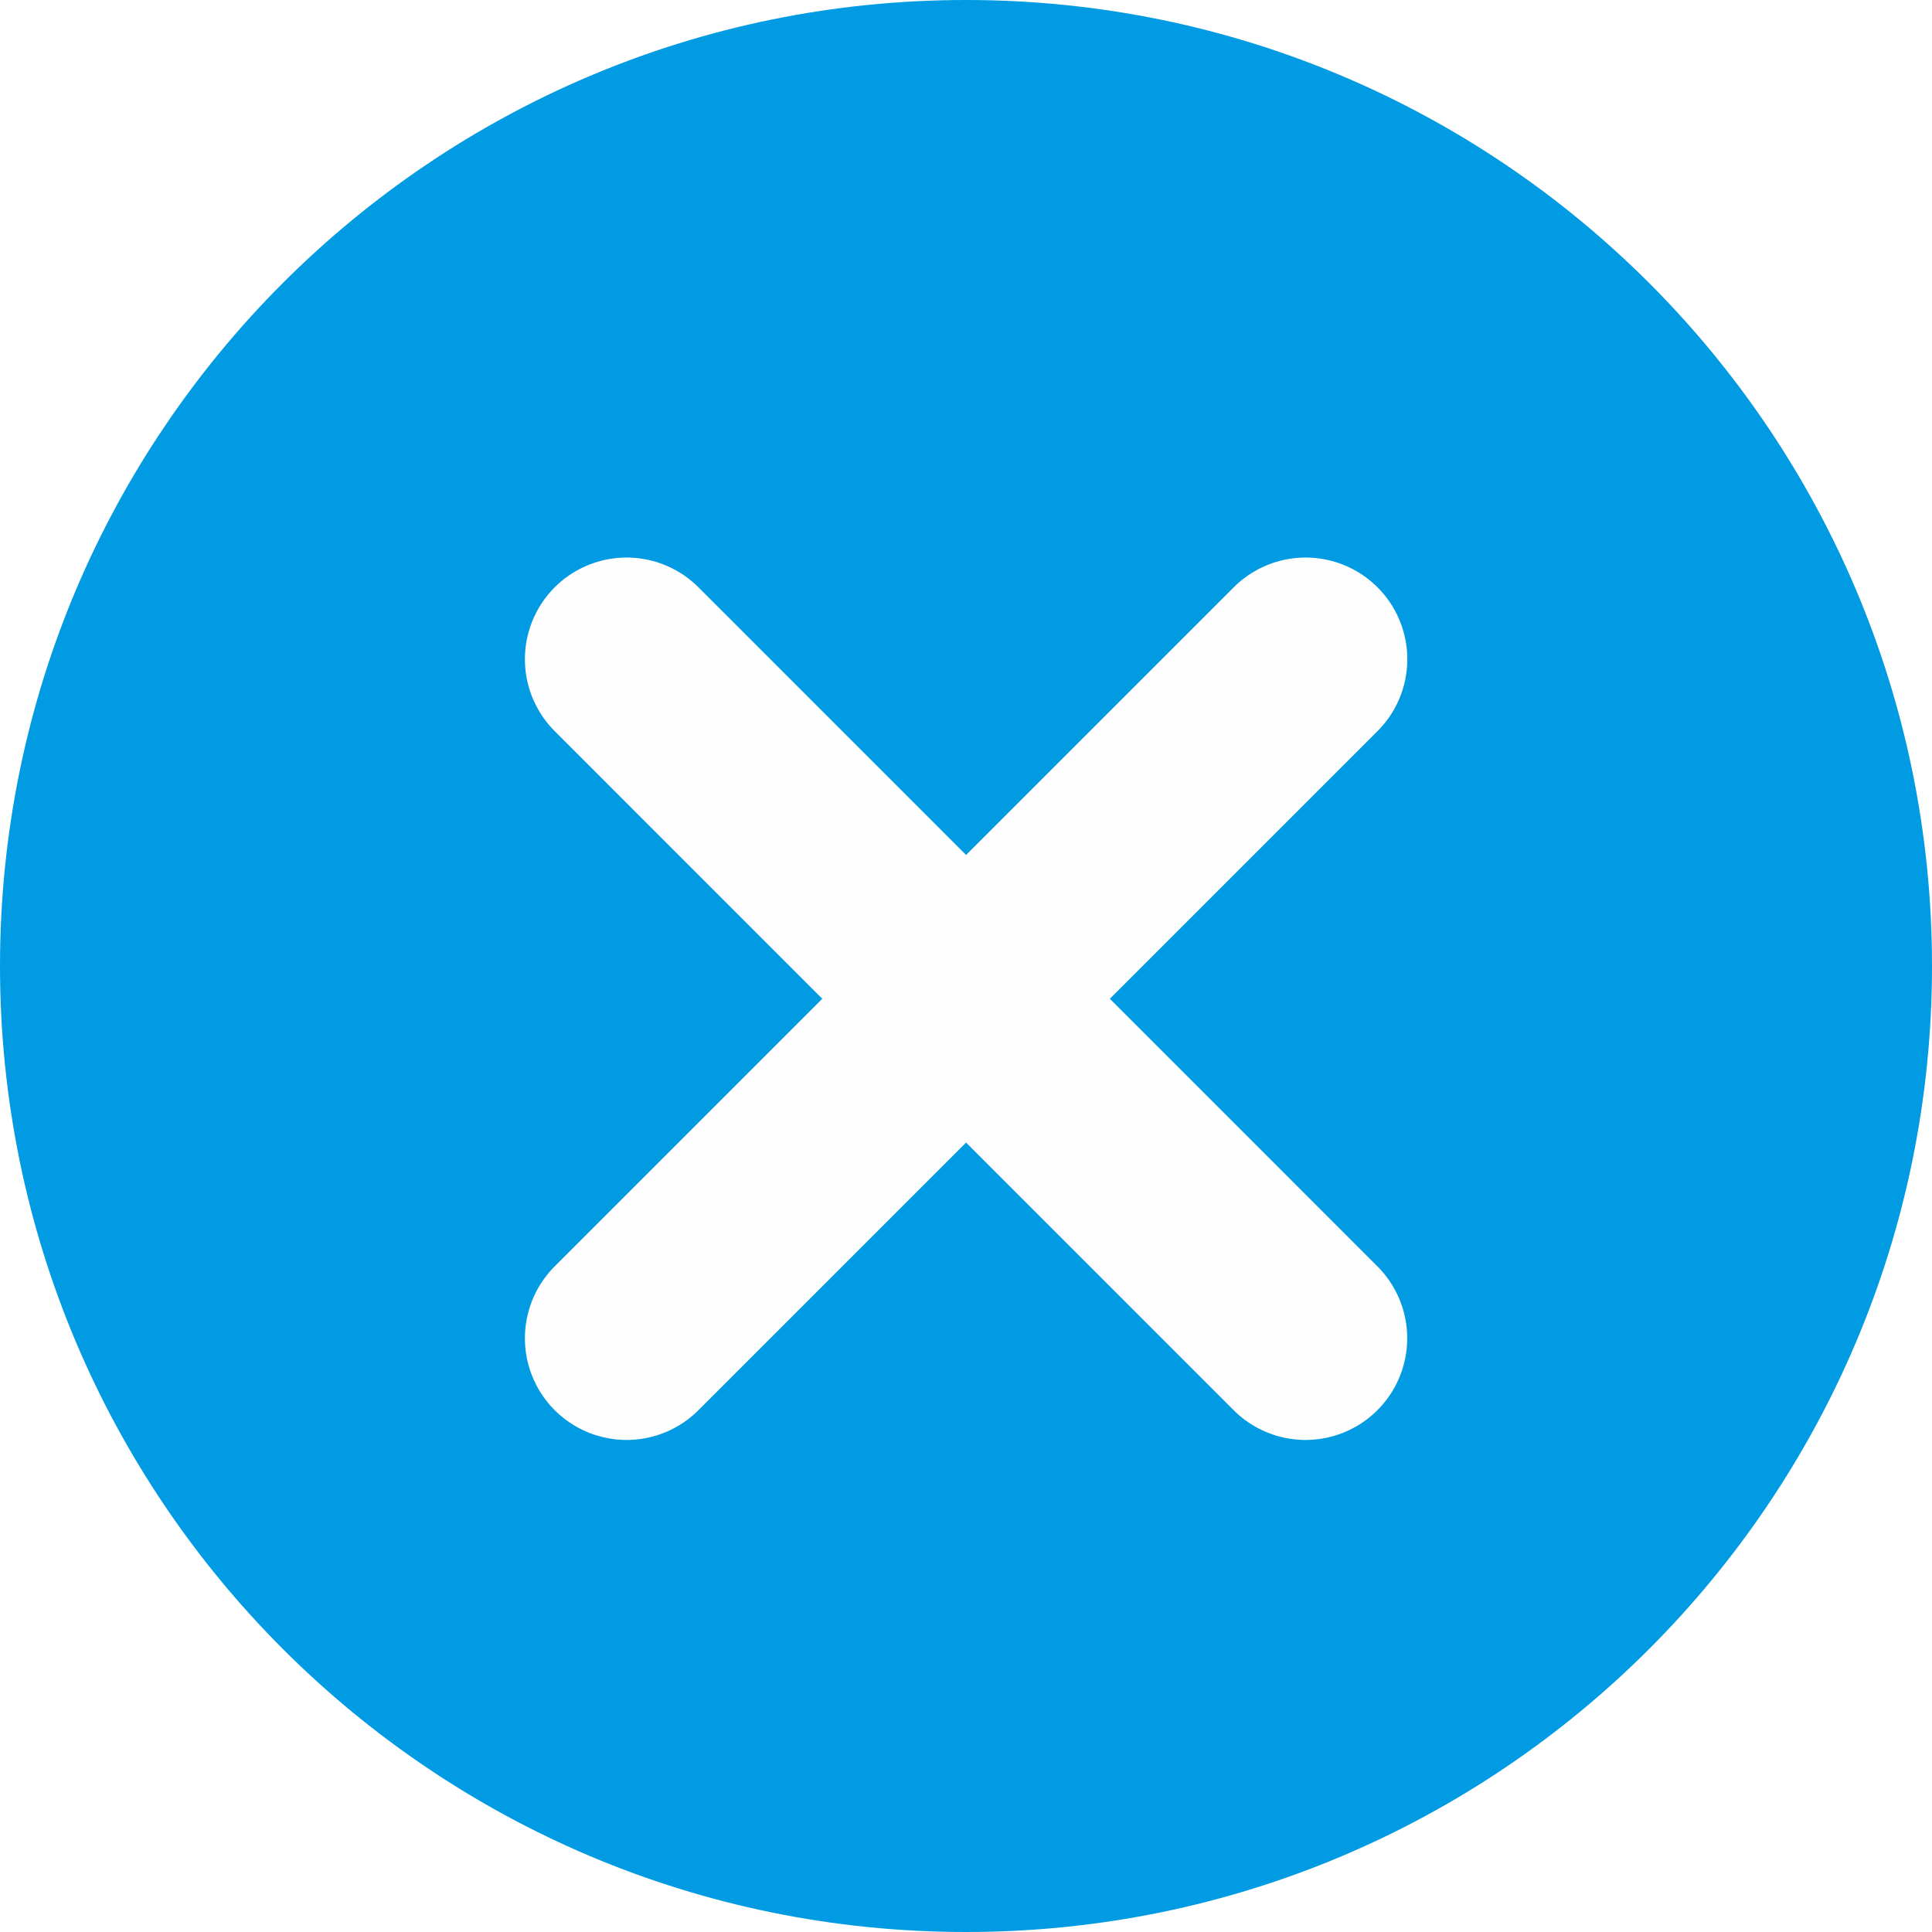
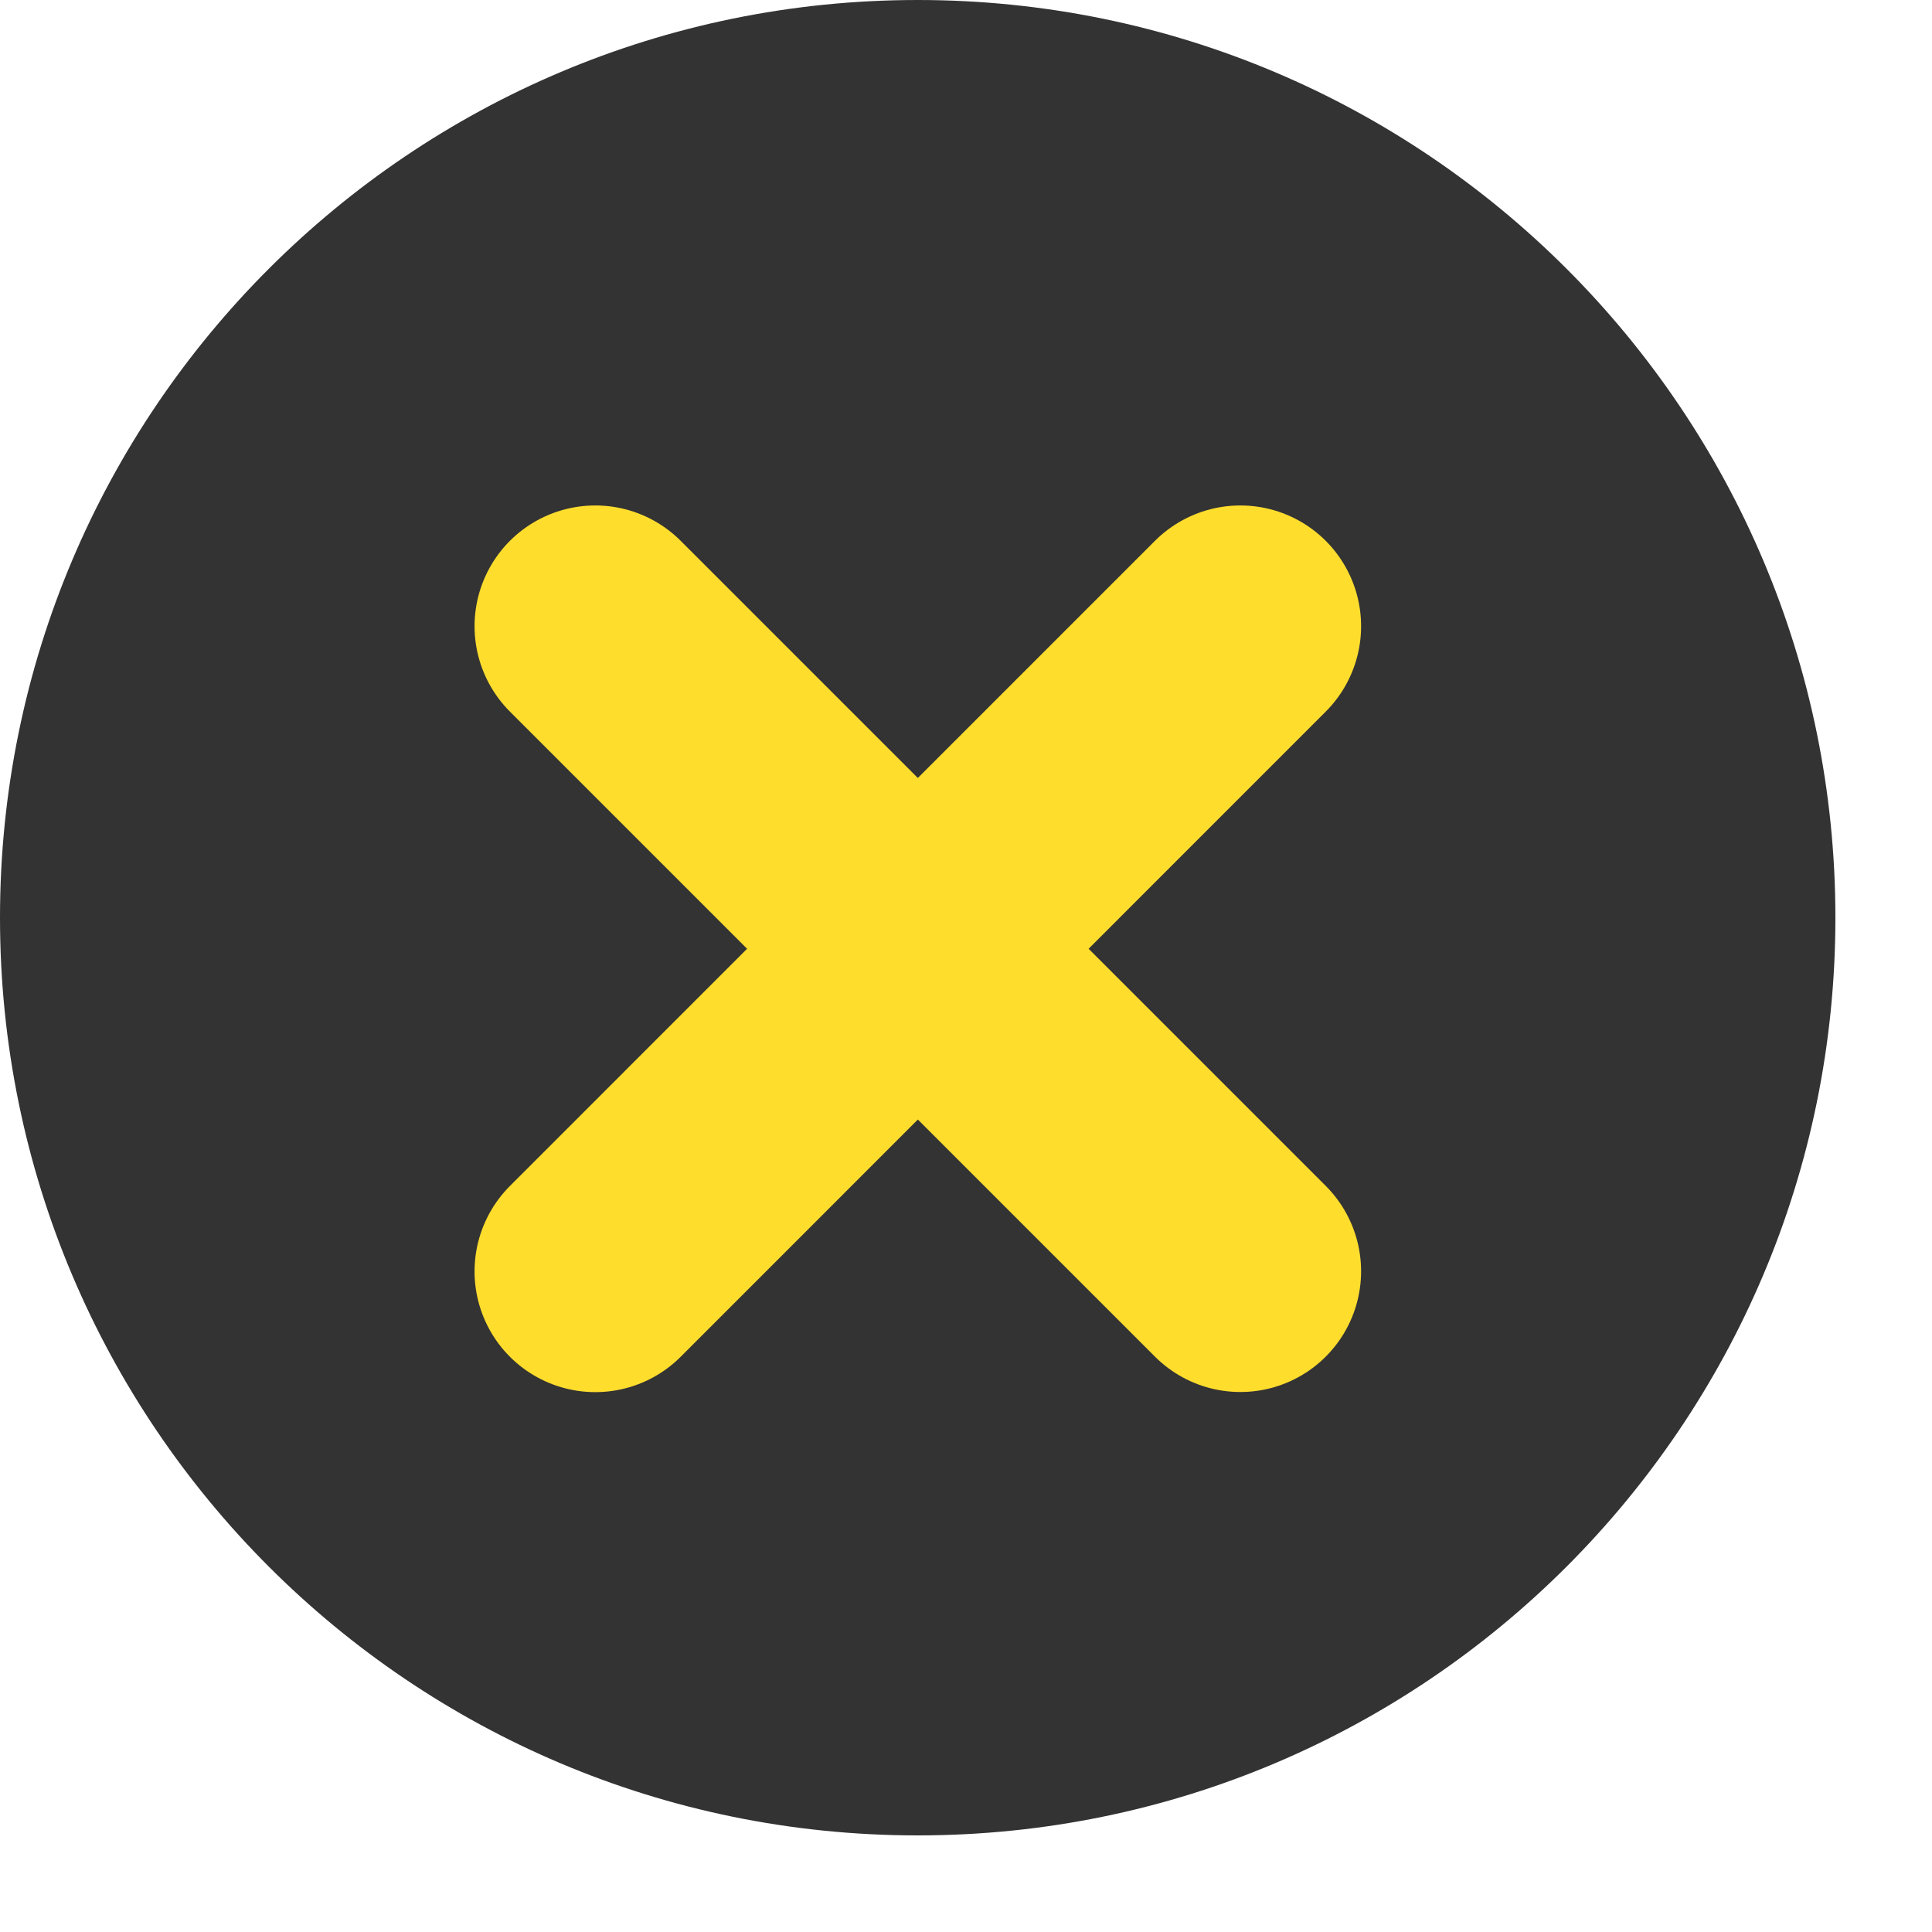
- <svg xmlns="http://www.w3.org/2000/svg" width="19" height="19" viewBox="0 0 19 19" fill="none">
-   <circle cx="9.5" cy="9.5" r="9.5" fill="#009BE2" />
-   <path d="M6.162 6.483L12.839 13.161" stroke="#FEFEFE" stroke-width="2" stroke-linecap="round" />
-   <path d="M6.162 13.161L12.84 6.483" stroke="#FEFEFE" stroke-width="2" stroke-linecap="round" />
+ <svg xmlns="http://www.w3.org/2000/svg" width="16" height="16" viewBox="0 0 16 16" fill="none">
+   <circle cx="7.6" cy="7.6" r="7.6" fill="#333333" />
+   <path d="M4.93 5.186L10.272 10.528" stroke="#FFDD2D" stroke-width="2" stroke-linecap="round" />
+   <path d="M4.93 10.529L10.272 5.186" stroke="#FFDD2D" stroke-width="2" stroke-linecap="round" />
</svg>
